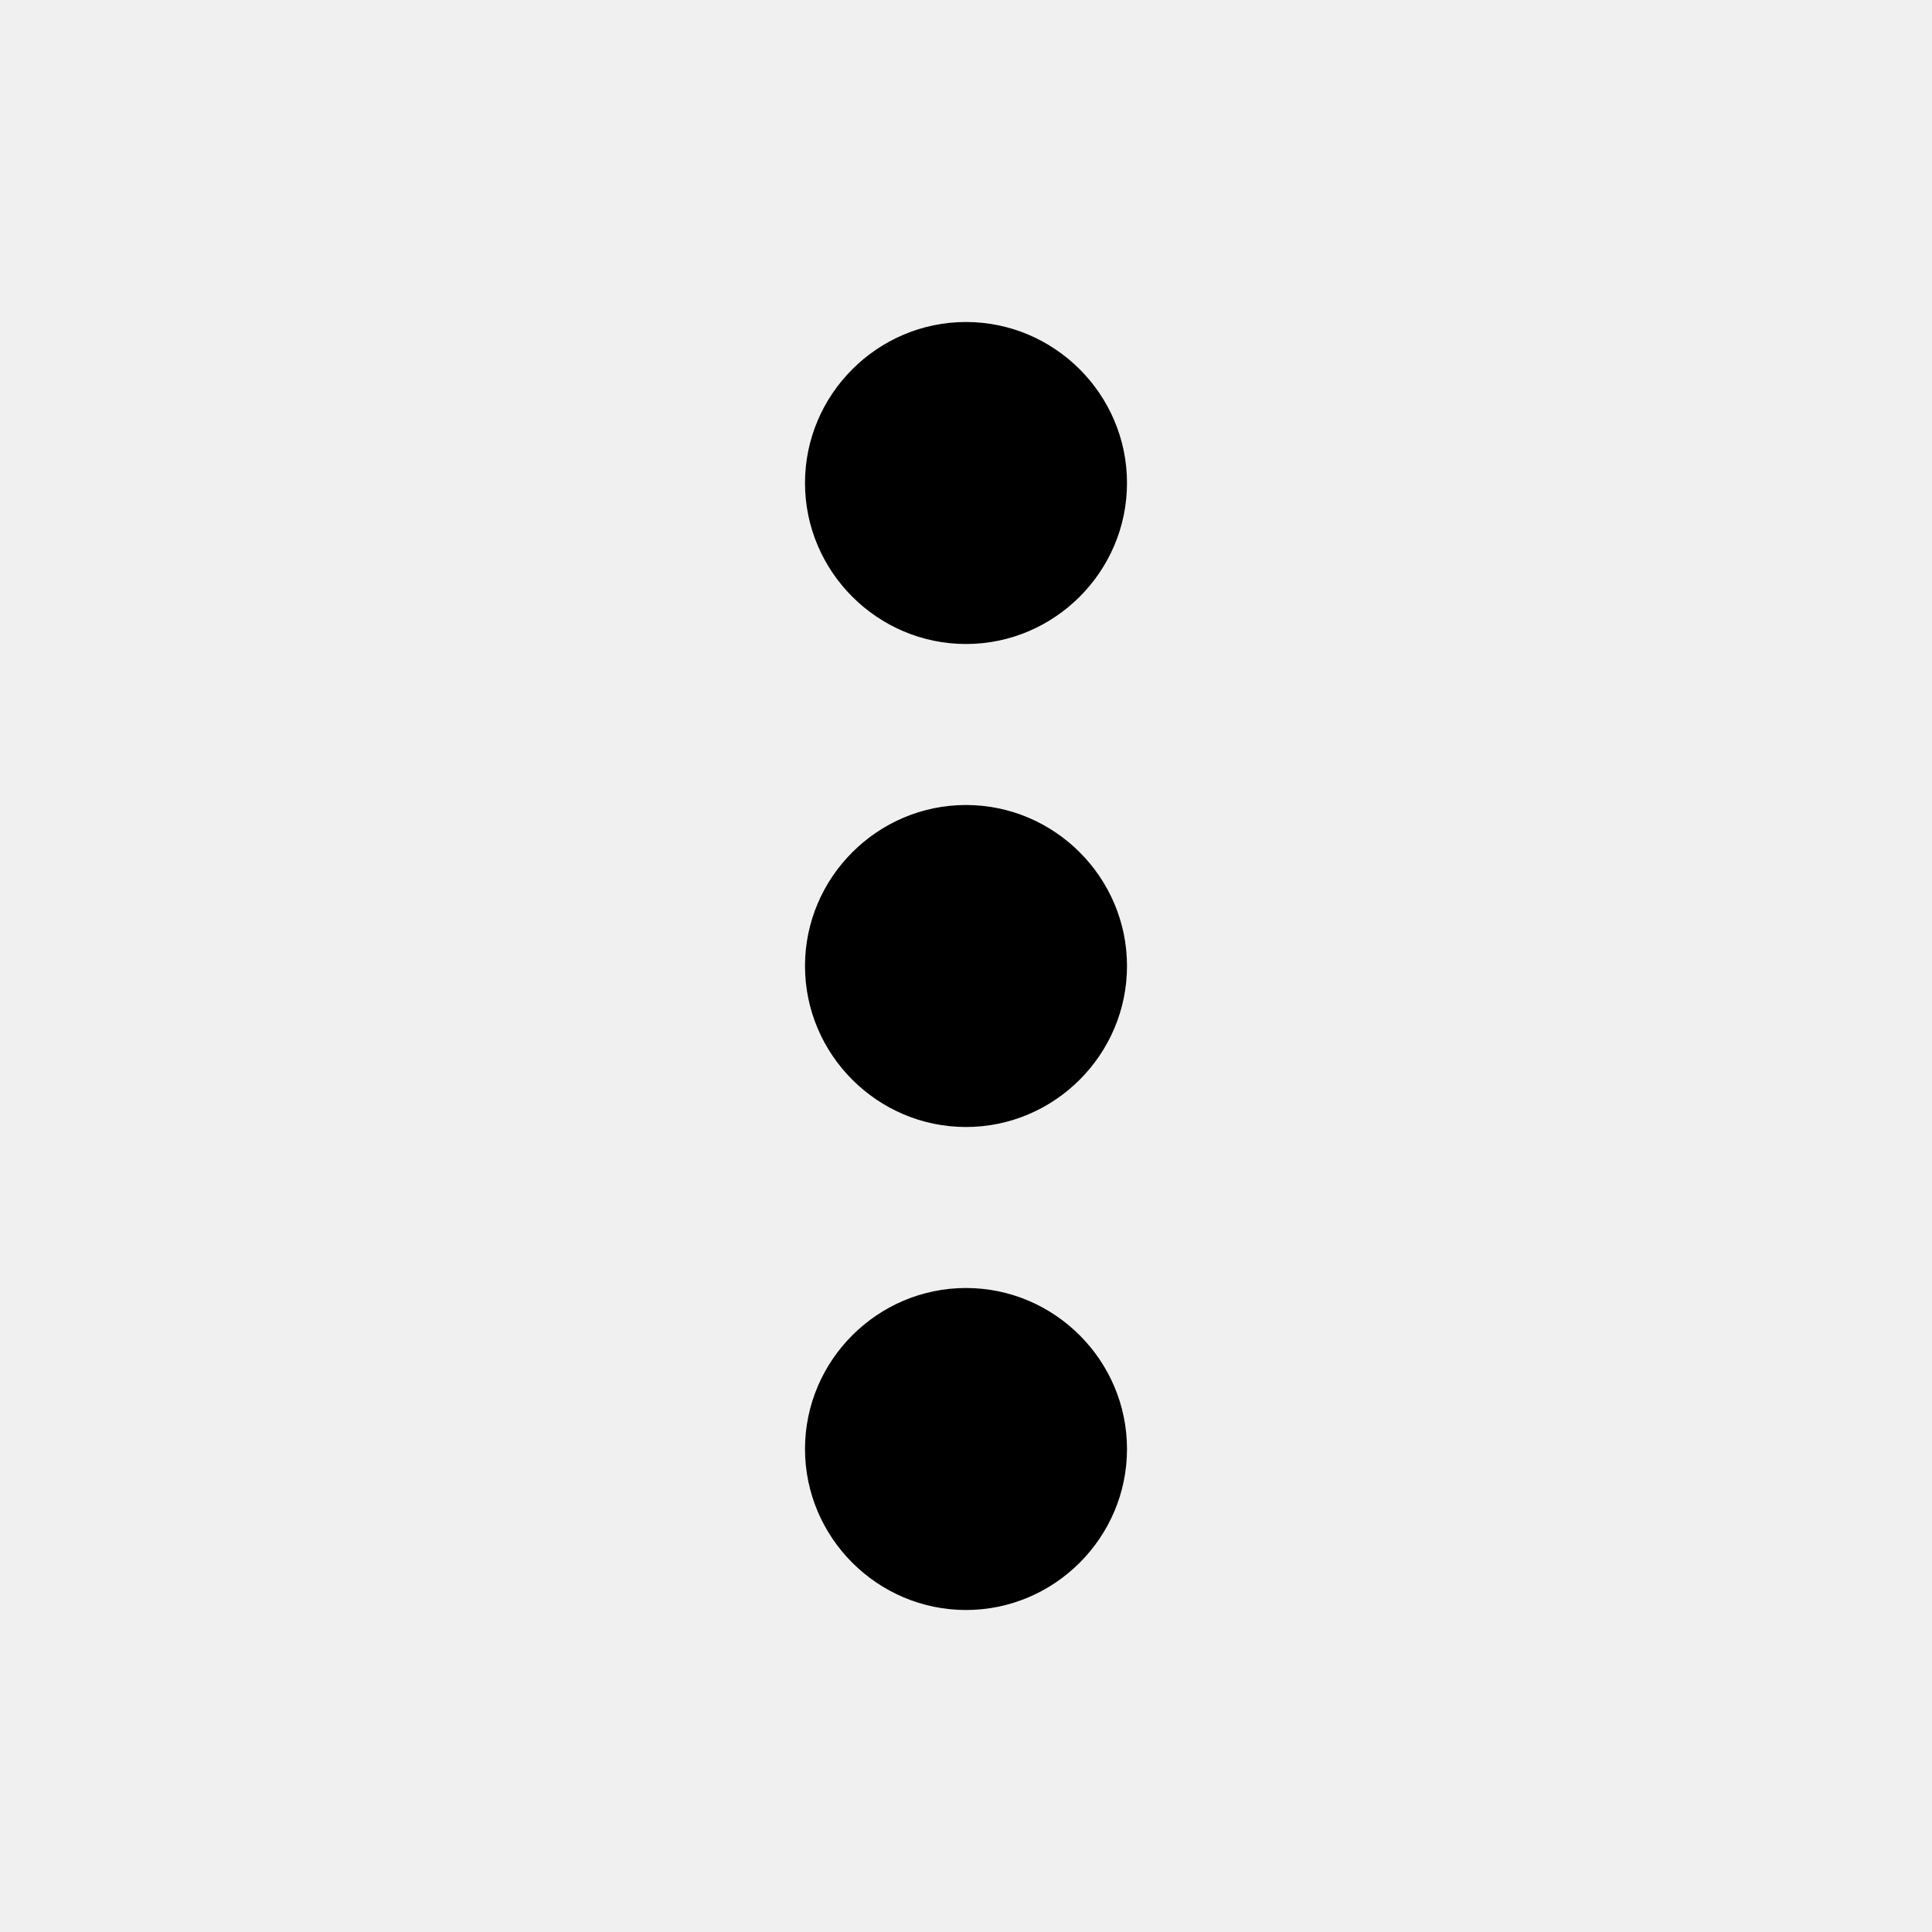
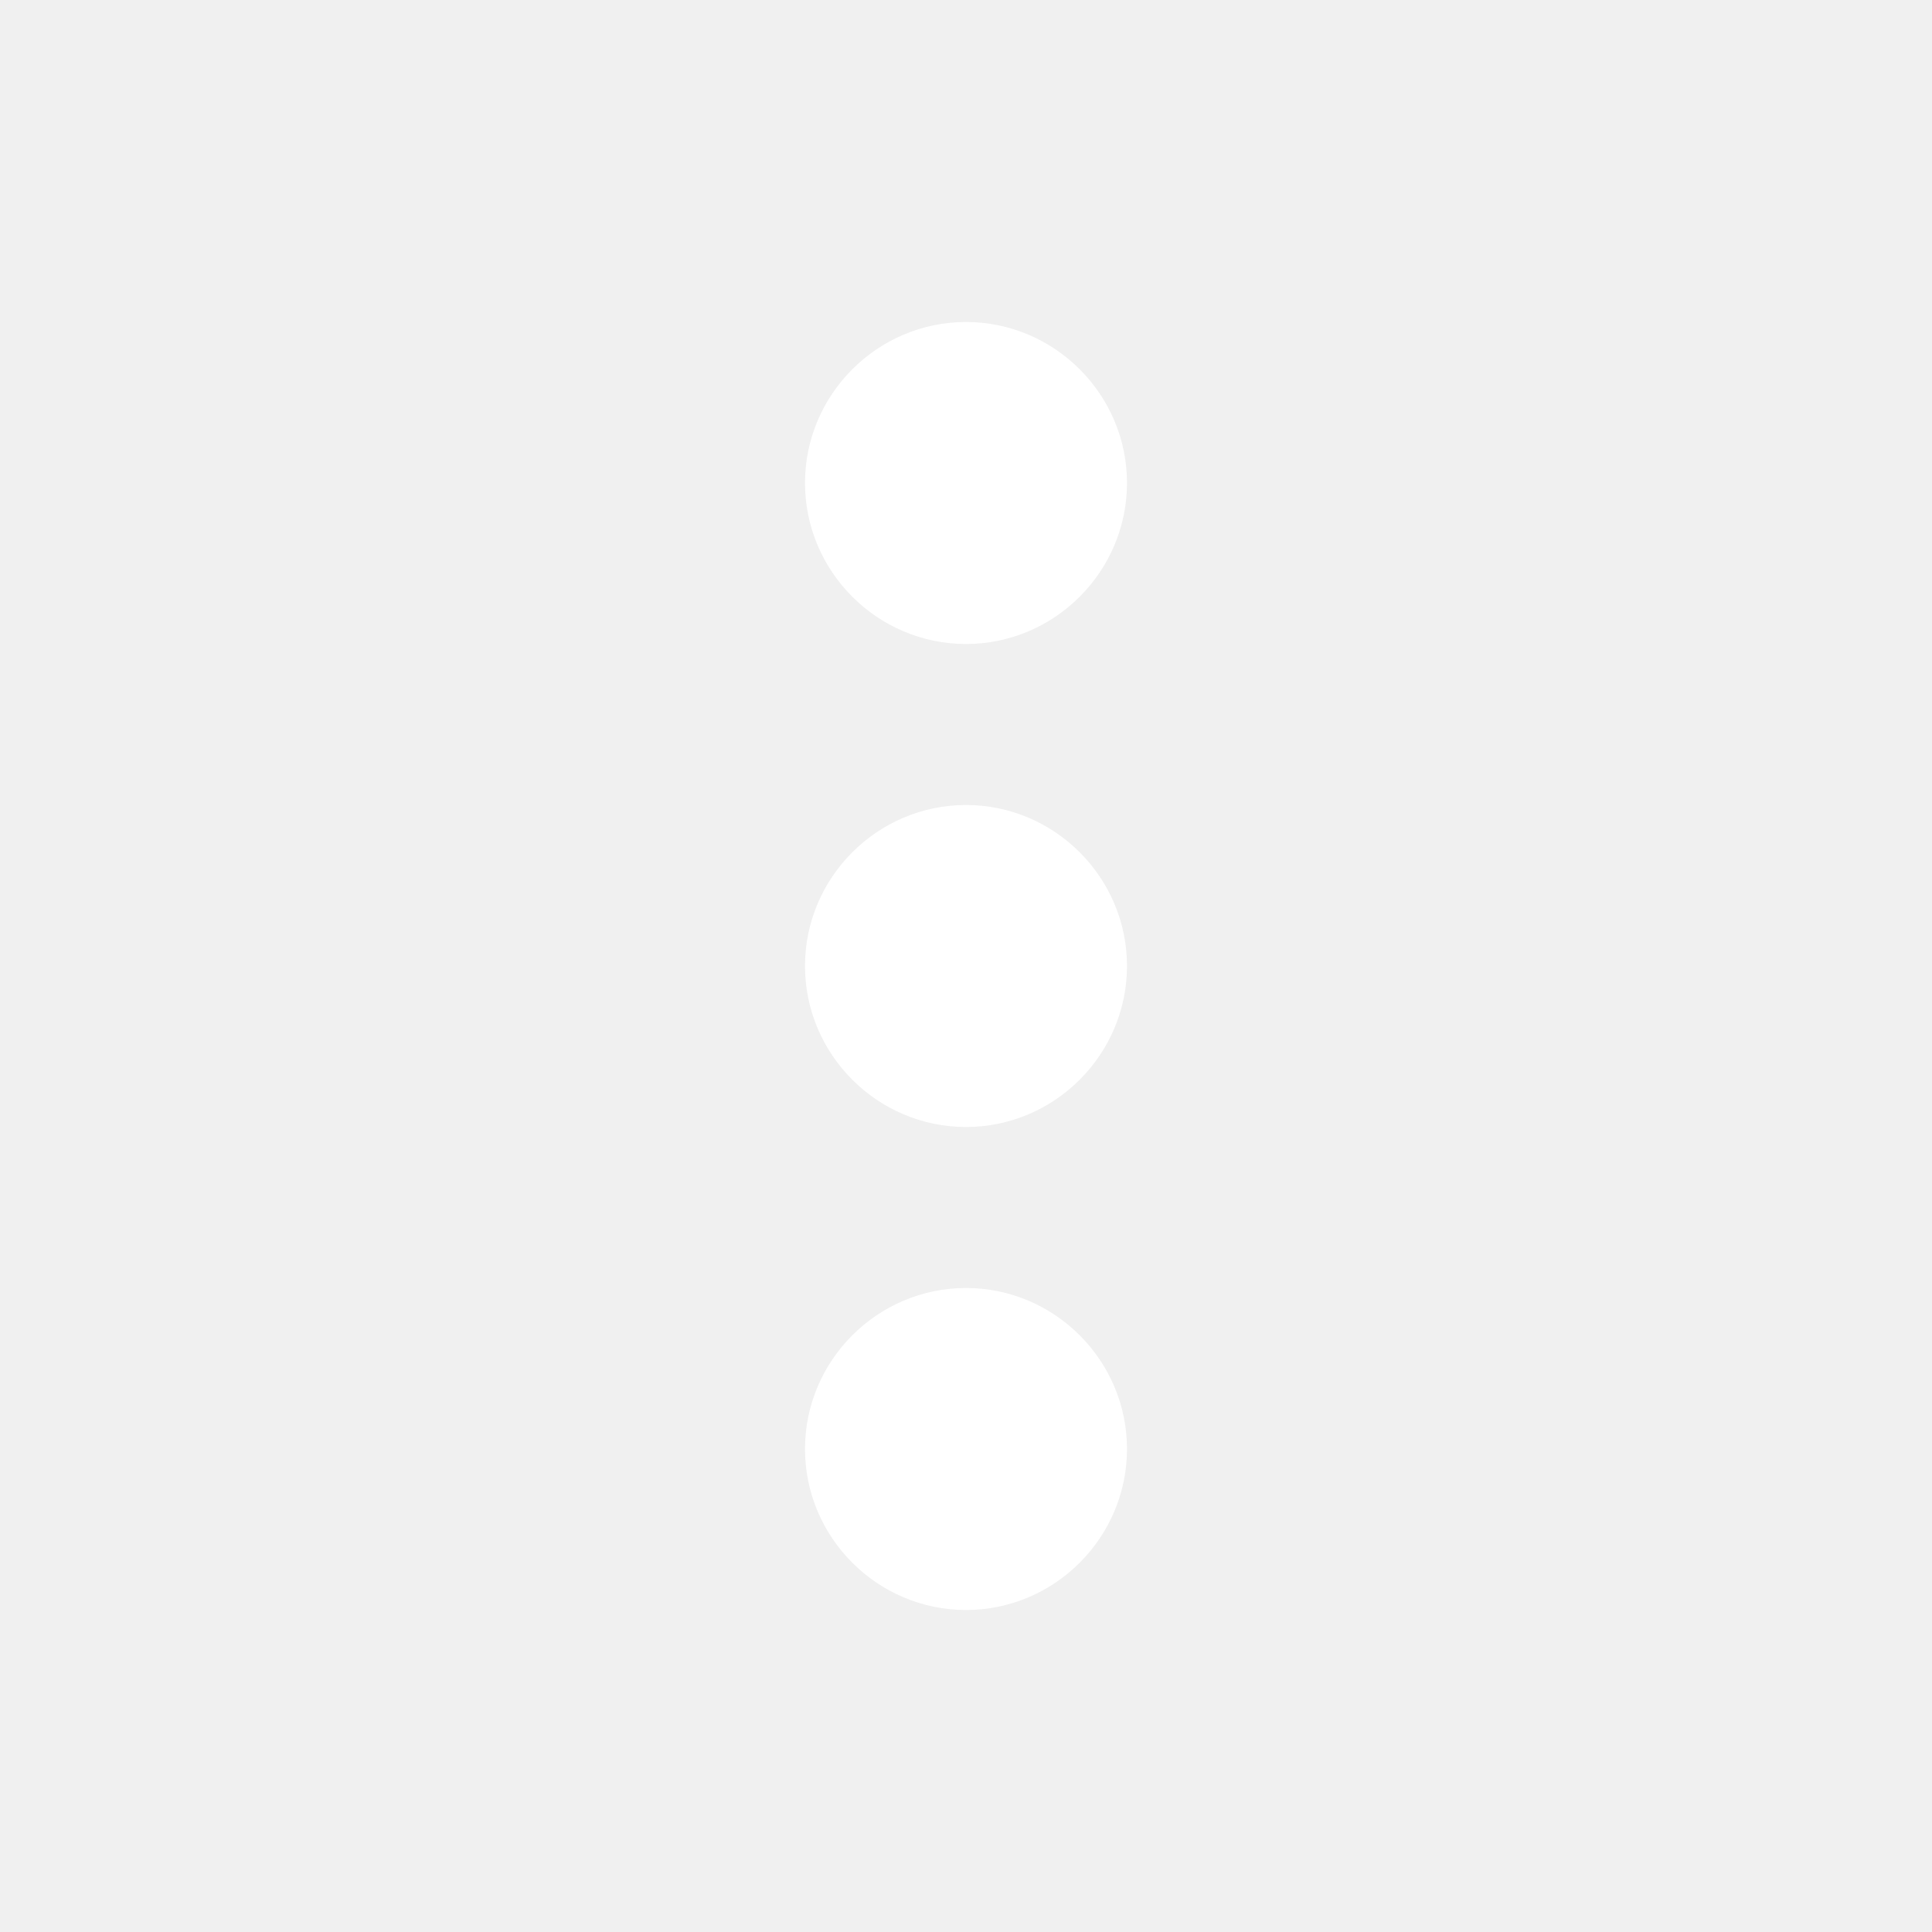
<svg xmlns="http://www.w3.org/2000/svg" viewBox="0 0 24 24" style="pointer-events: none; display: block;">
  <g id="more-vert">
-     <path d="M12,8c1.1,0,2-0.9,2-2s-0.9-2-2-2c-1.1,0-2,0.9-2,2S10.9,8,12,8z M12,10c-1.1,0-2,0.9-2,2s0.9,2,2,2c1.1,0,2-0.9,2-2S13.1,10,12,10z M12,16c-1.1,0-2,0.9-2,2s0.9,2,2,2c1.1,0,2-0.9,2-2S13.1,16,12,16z" />
+     <path fill="white" d="M12,8c1.1,0,2-0.9,2-2s-0.9-2-2-2c-1.1,0-2,0.9-2,2S10.9,8,12,8z M12,10c-1.1,0-2,0.9-2,2s0.9,2,2,2c1.1,0,2-0.9,2-2S13.1,10,12,10z M12,16c-1.1,0-2,0.9-2,2s0.9,2,2,2c1.1,0,2-0.9,2-2S13.1,16,12,16z" />
  </g>
</svg>
